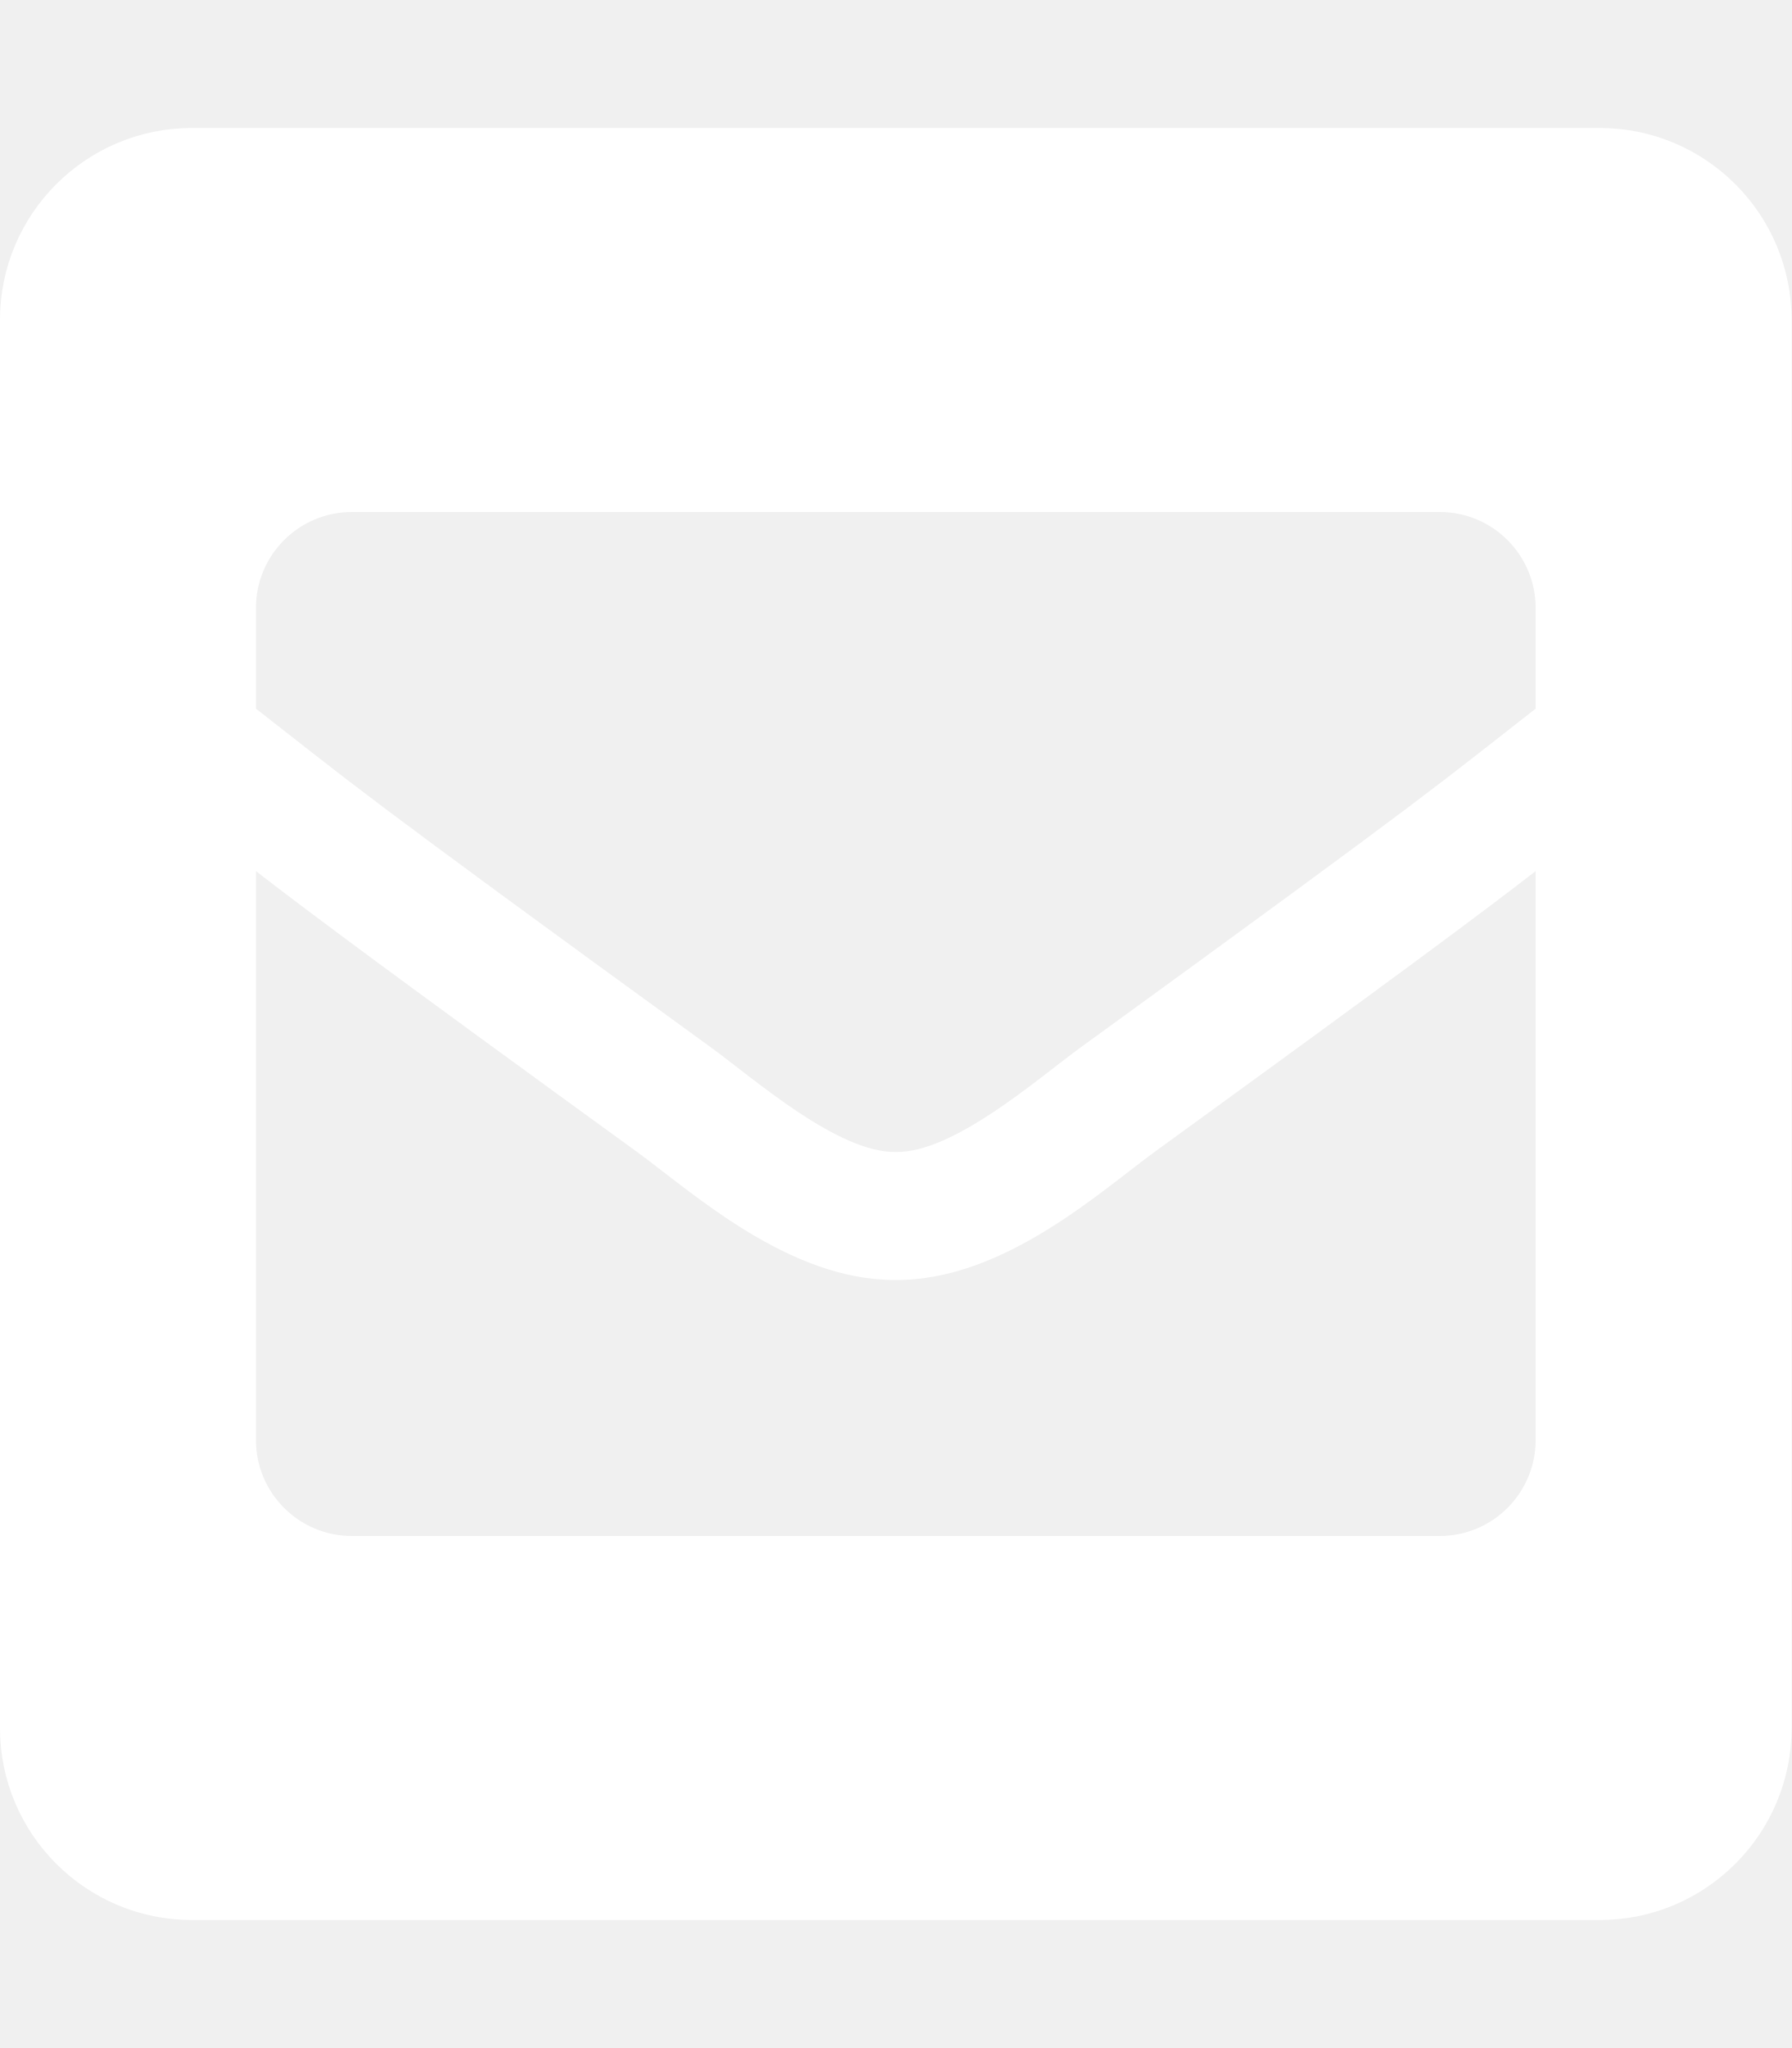
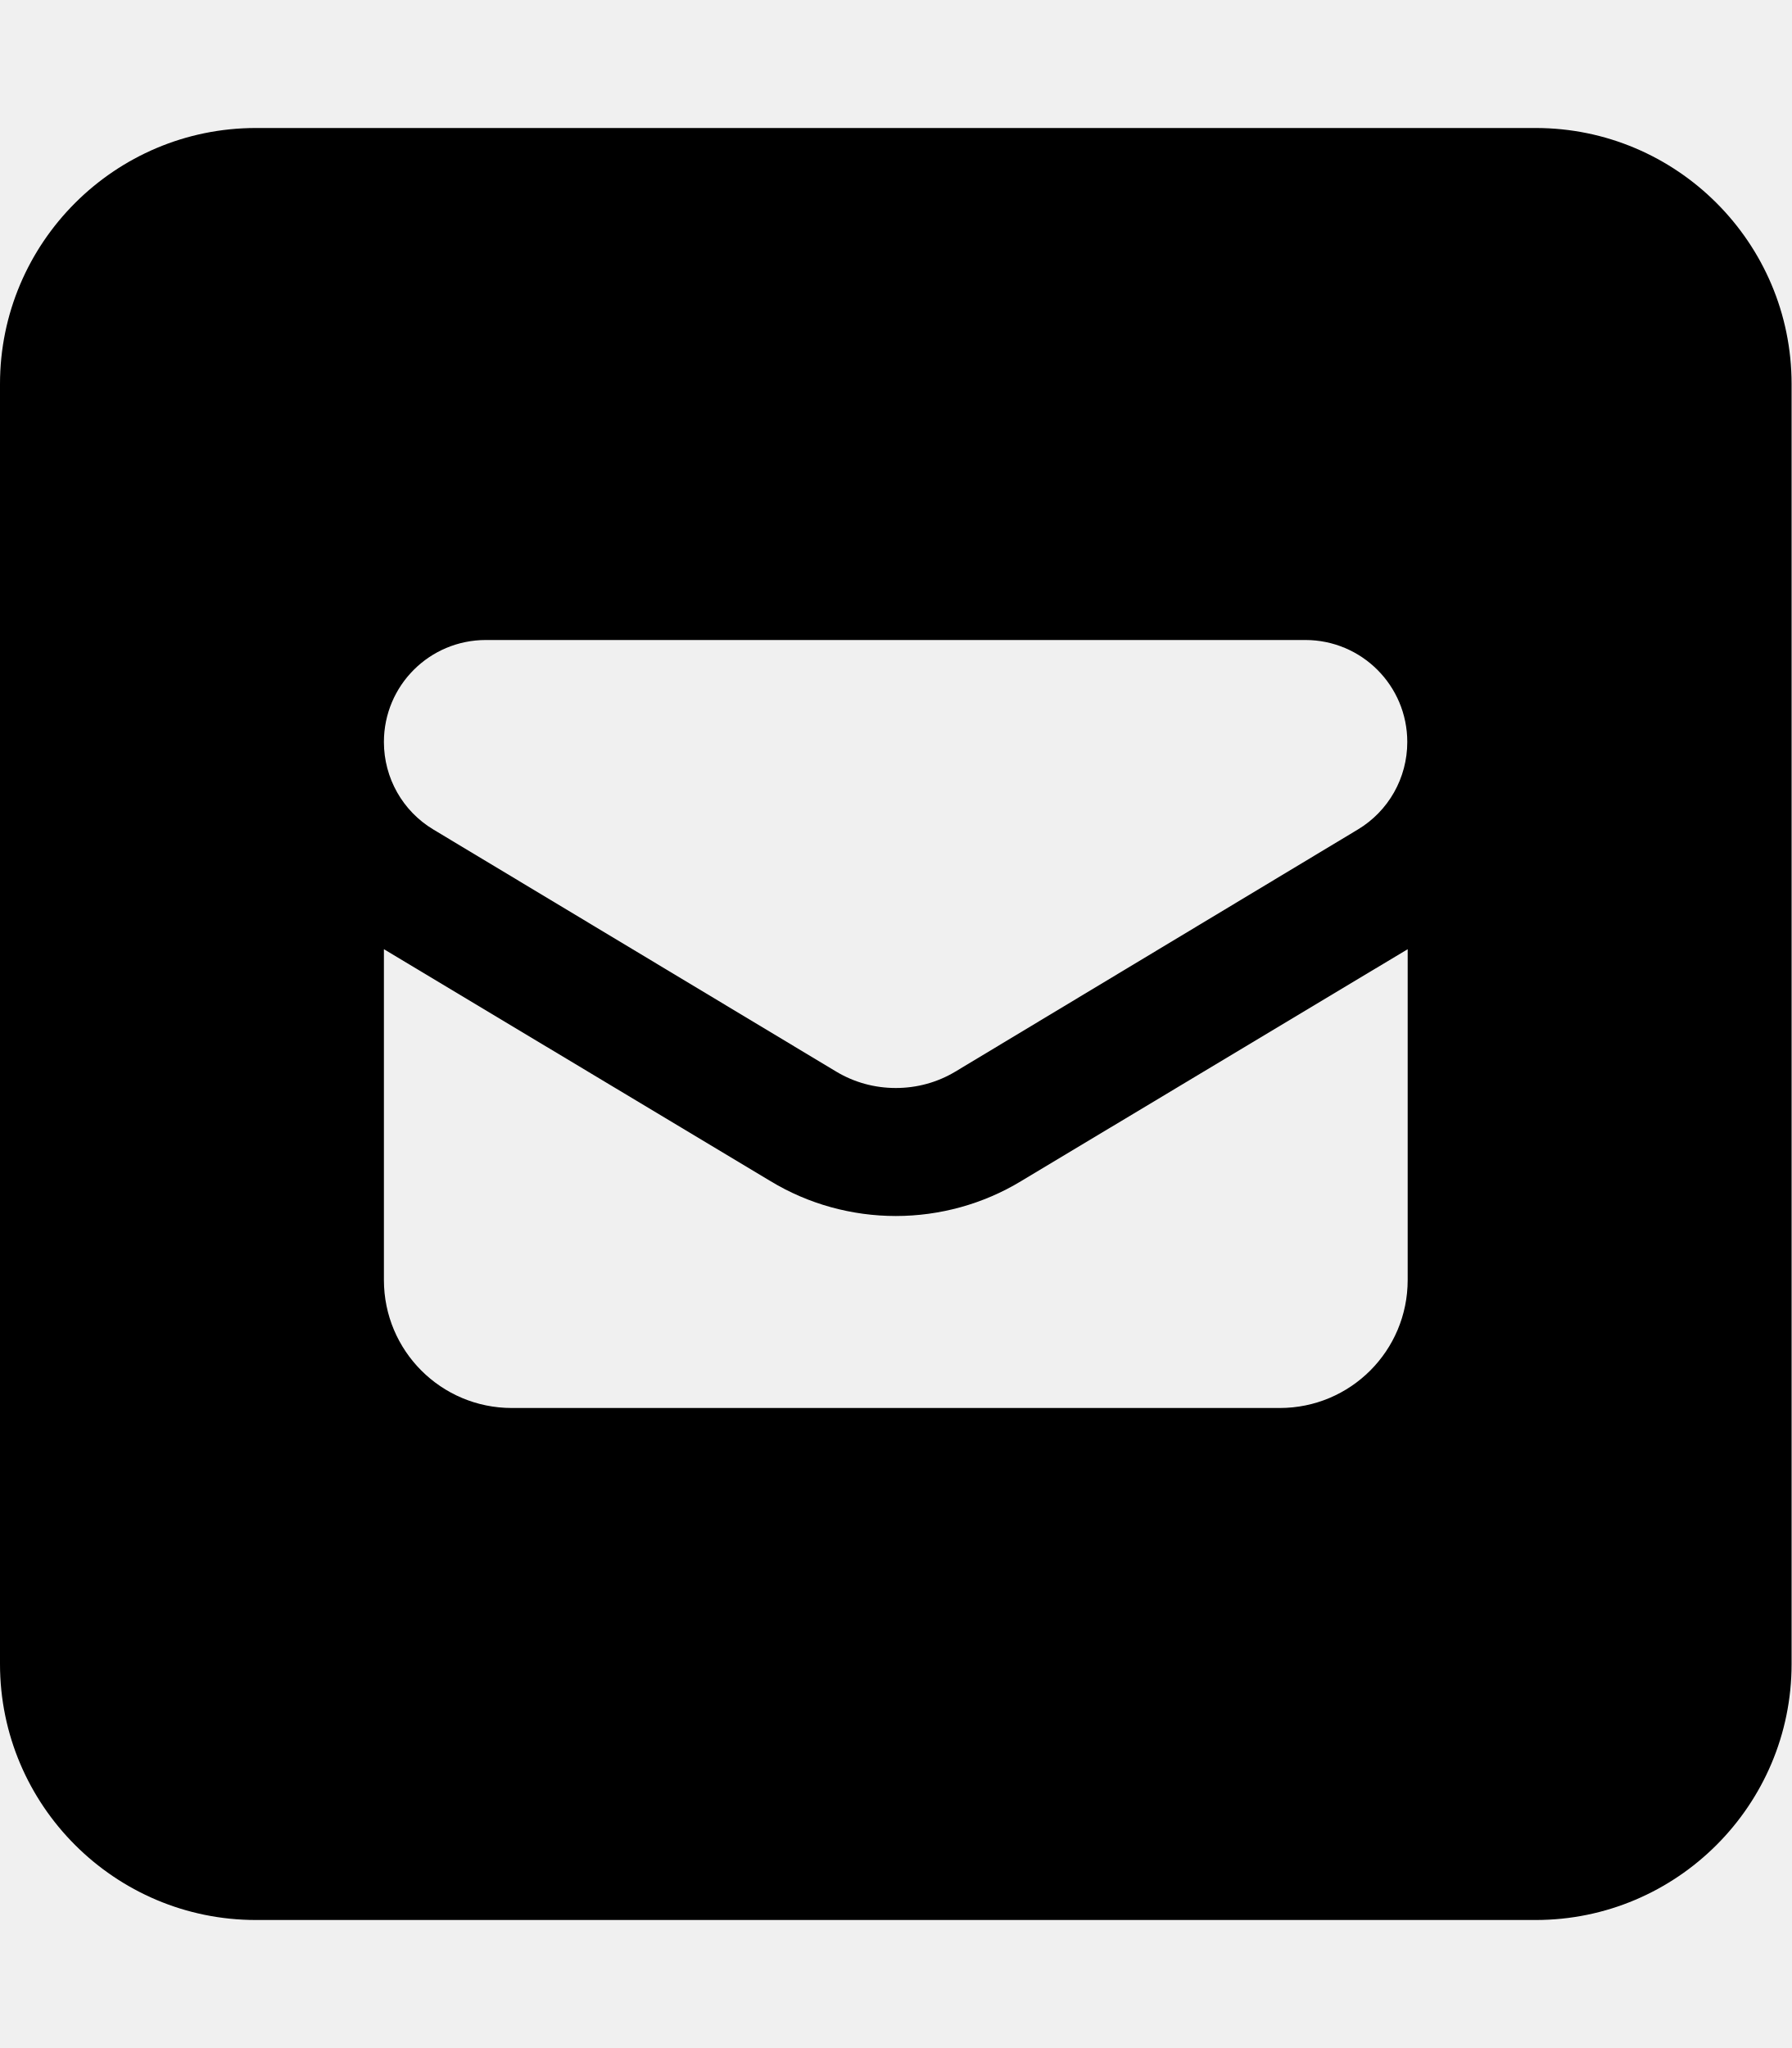
- <svg xmlns="http://www.w3.org/2000/svg" aria-hidden="true" data-prefix="fas" data-icon="envelope-square" class="svg-inline--fa fa-envelope-square fa-w-14" viewBox="0 0 448 512">
-   <path fill="#FFF" d="M400 32H48C21.49 32 0 53.49 0 80v352c0 26.51 21.49 48 48 48h352c26.51 0 48-21.49 48-48V80c0-26.51-21.49-48-48-48zM178.117 262.104C87.429 196.287 88.353 196.121 64 177.167V152c0-13.255 10.745-24 24-24h272c13.255 0 24 10.745 24 24v25.167c-24.371 18.969-23.434 19.124-114.117 84.938-10.5 7.655-31.392 26.12-45.883 25.894-14.503.218-35.367-18.227-45.883-25.895zM384 217.775V360c0 13.255-10.745 24-24 24H88c-13.255 0-24-10.745-24-24V217.775c13.958 10.794 33.329 25.236 95.303 70.214 14.162 10.341 37.975 32.145 64.694 32.01 26.887.134 51.037-22.041 64.72-32.025 61.958-44.965 81.325-59.406 95.283-70.199z" />
+ <svg xmlns="http://www.w3.org/2000/svg" viewBox="0 0 448 512">
+   <path d="M64 32C28.7 32 0 60.7 0 96L0 416c0 35.3 28.7 64 64 64l320 0c35.3 0 64-28.7 64-64l0-320c0-35.3-28.7-64-64-64L64 32zM209.1 267.9L108.4 207.4c-7.7-4.6-12.4-12.9-12.4-21.9 0-14.1 11.4-25.5 25.5-25.5l204.9 0c14.1 0 25.5 11.4 25.5 25.5 0 9-4.7 17.3-12.4 21.9L238.9 267.9c-4.5 2.7-9.6 4.1-14.9 4.1s-10.4-1.4-14.9-4.1zM352 237.3l0 82.7c0 17.7-14.3 32-32 32l-192 0c-17.7 0-32-14.3-32-32l0-82.7 96.7 58C202.1 301 213 304 224 304s21.9-3 31.3-8.7l96.7-58z" />
</svg>
